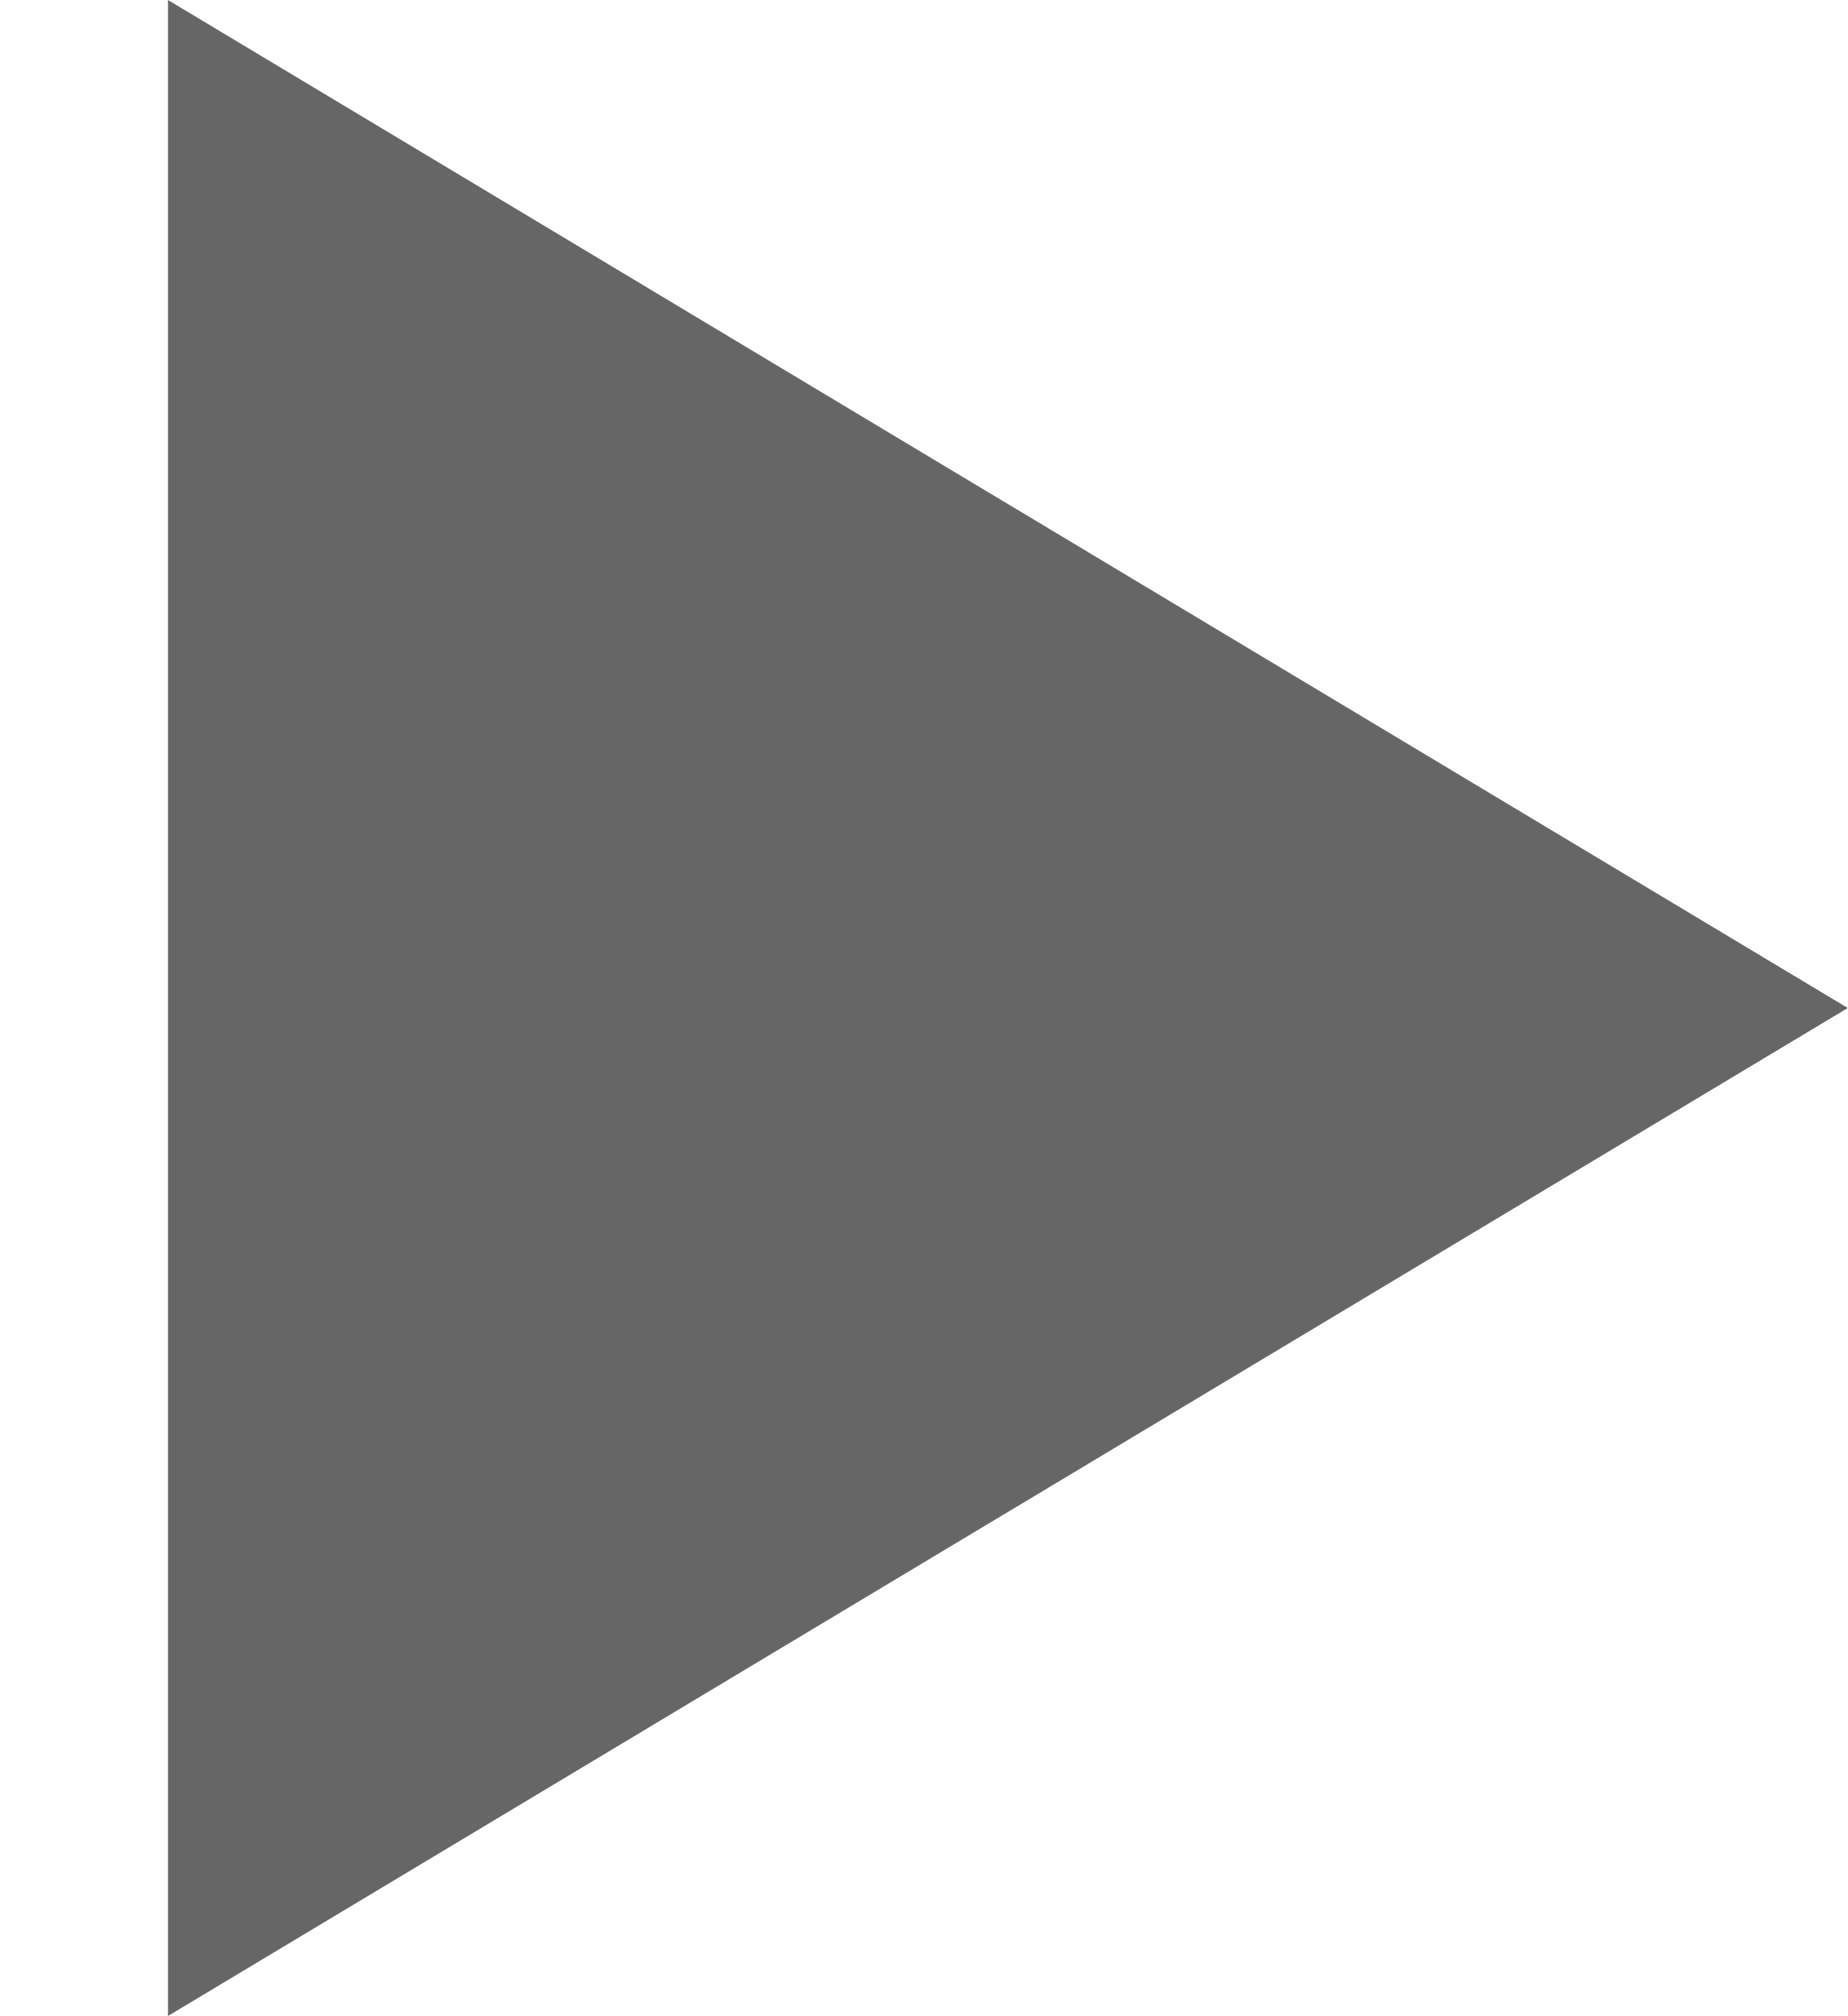
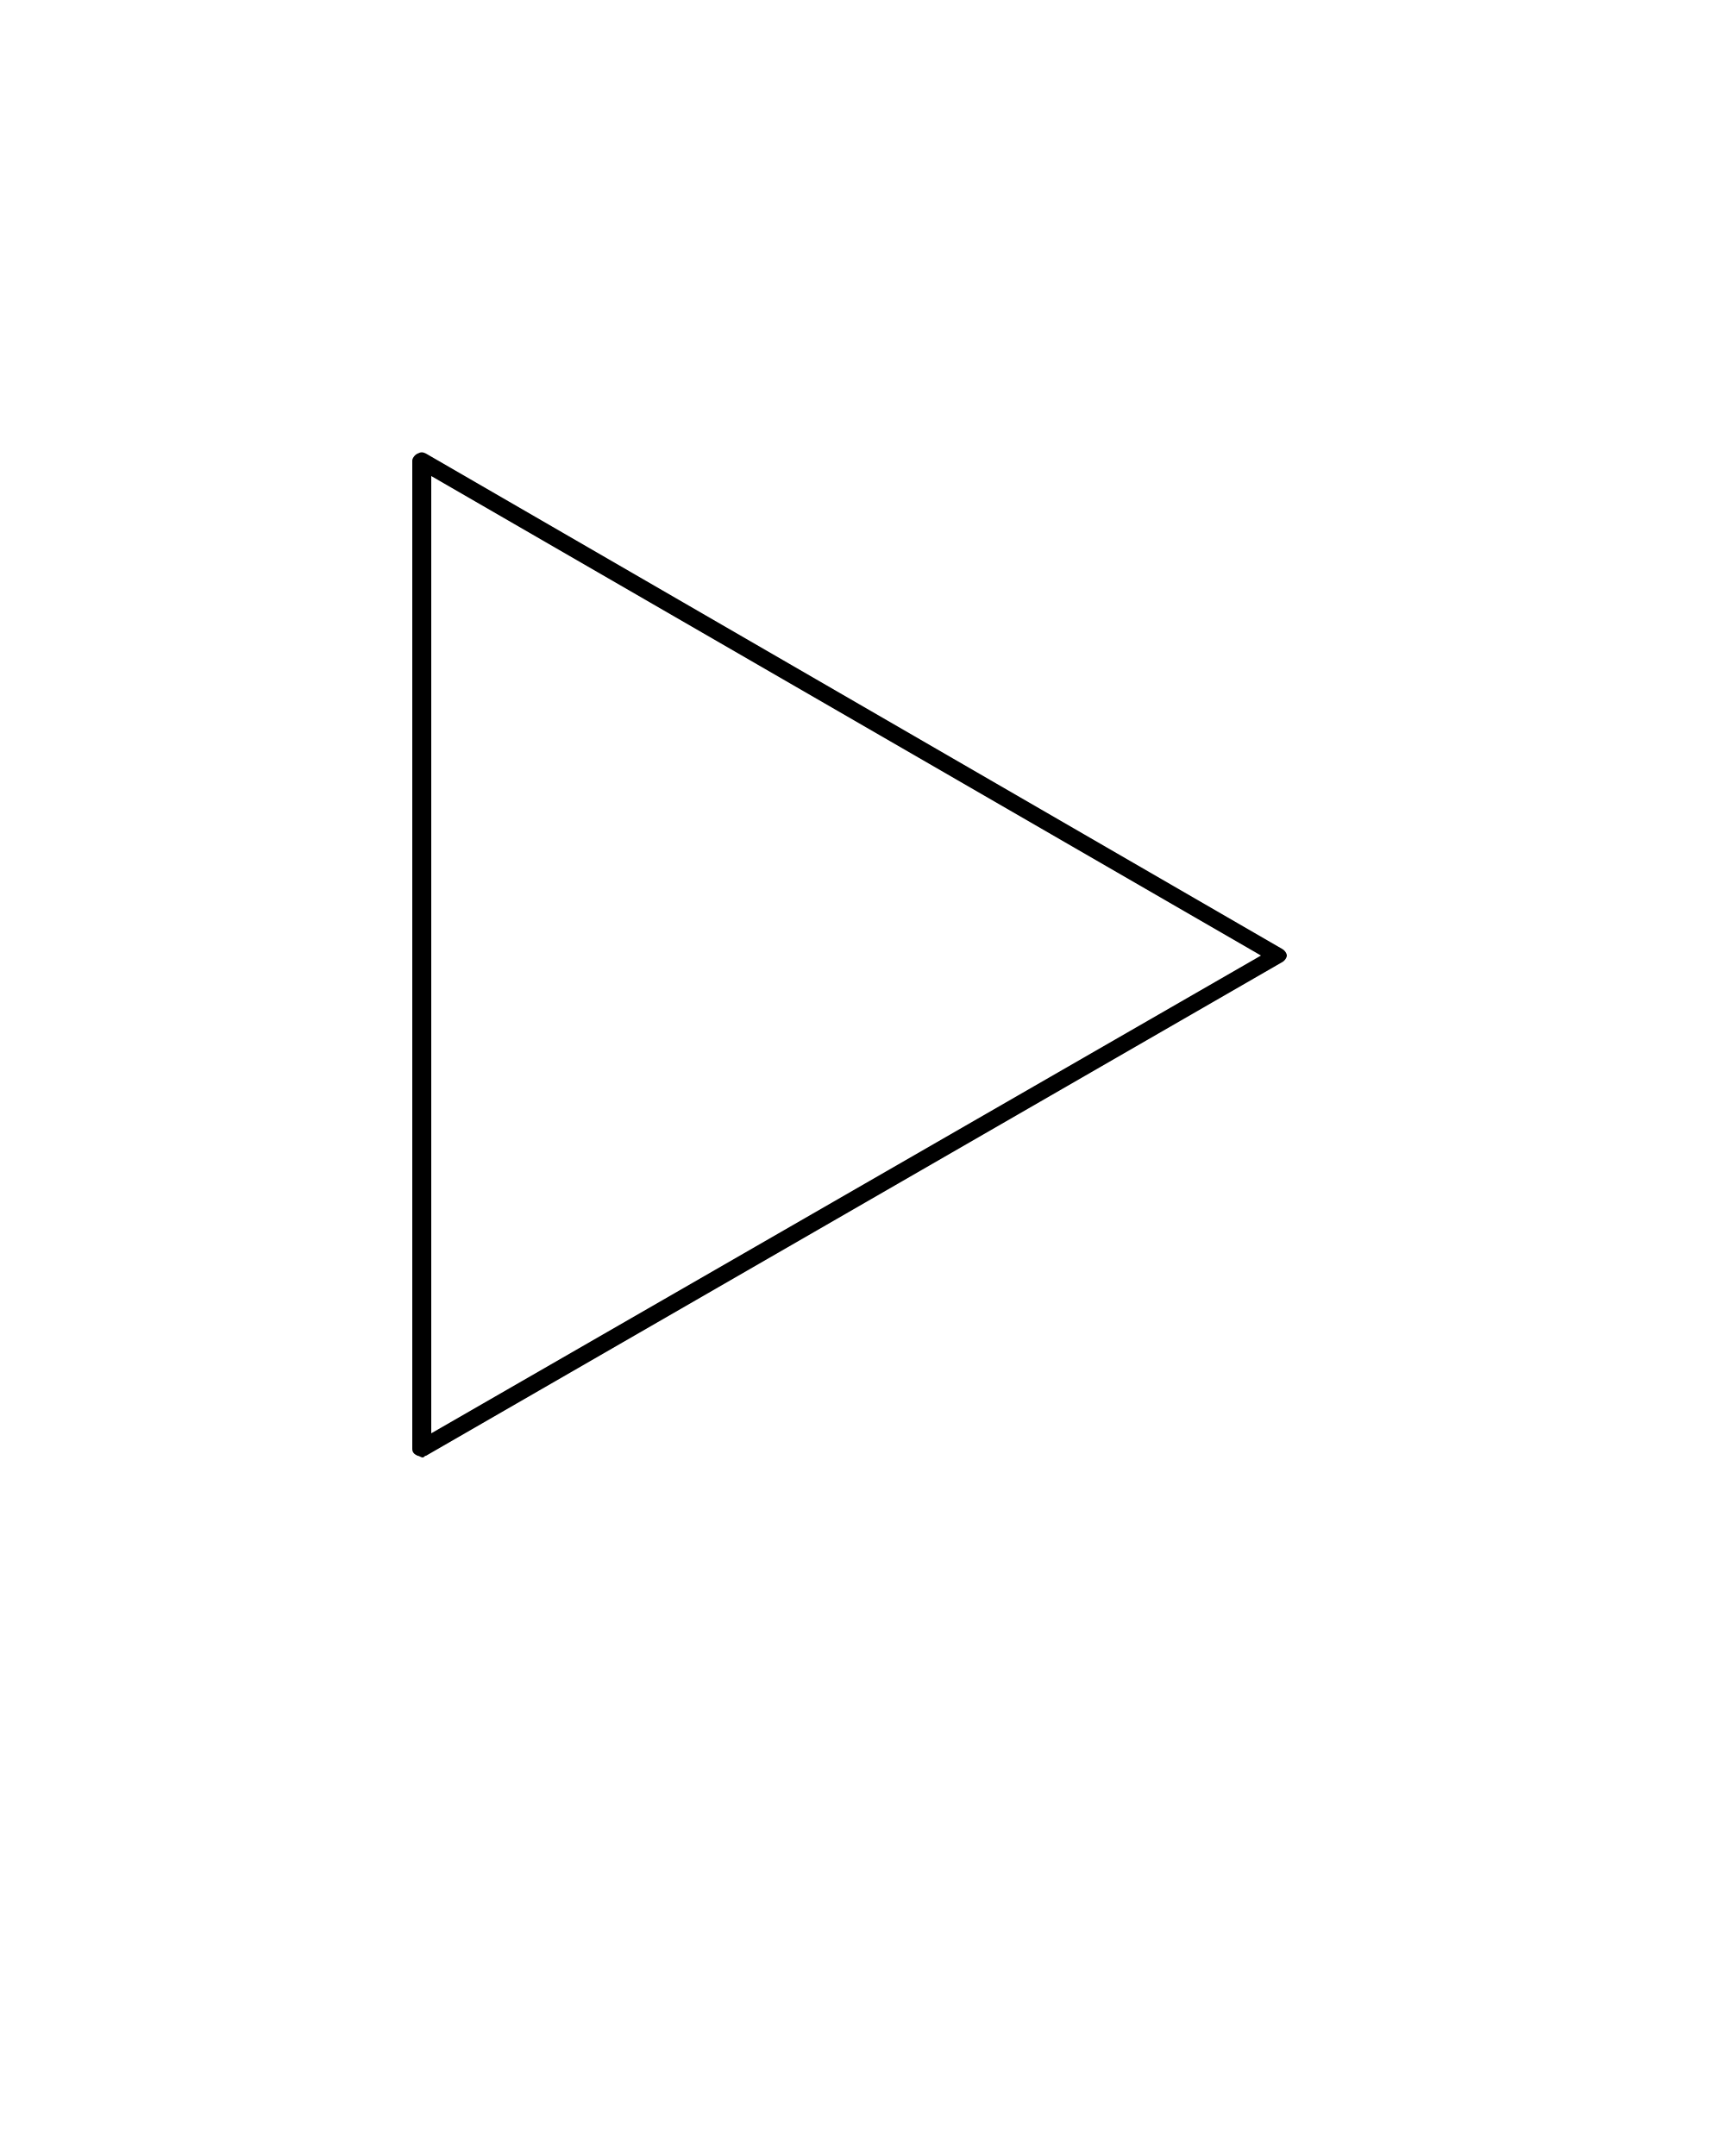
- <svg xmlns="http://www.w3.org/2000/svg" width="22px" height="24px" viewBox="0 0 22 24" version="1.1">
-   <defs />
-   <g id="Page-1" stroke="none" stroke-width="1" fill="none" fill-rule="evenodd">
-     <g id="play" fill="#666666">
-       <polygon id="Path" points="2 0 22 12 2 24" />
-     </g>
+ <svg xmlns="http://www.w3.org/2000/svg" version="1.1" x="0px" y="0px" viewBox="0 0 100 125" style="enable-background:new 0 0 100 100;" xml:space="preserve">
+   <g>
+     <path d="M24.7,84.4l49.6-28.6c0.2-0.1,0.3-0.3,0.3-0.4s-0.1-0.3-0.3-0.4L24.7,26.3c-0.2-0.1-0.3-0.1-0.5,0   c-0.2,0.1-0.3,0.3-0.3,0.4v57.3c0,0.2,0.1,0.3,0.3,0.4c0.1,0,0.2,0.1,0.3,0.1S24.6,84.4,24.7,84.4z M25,27.6l48.1,27.8L25,83.1   V27.6z" />
  </g>
</svg>
